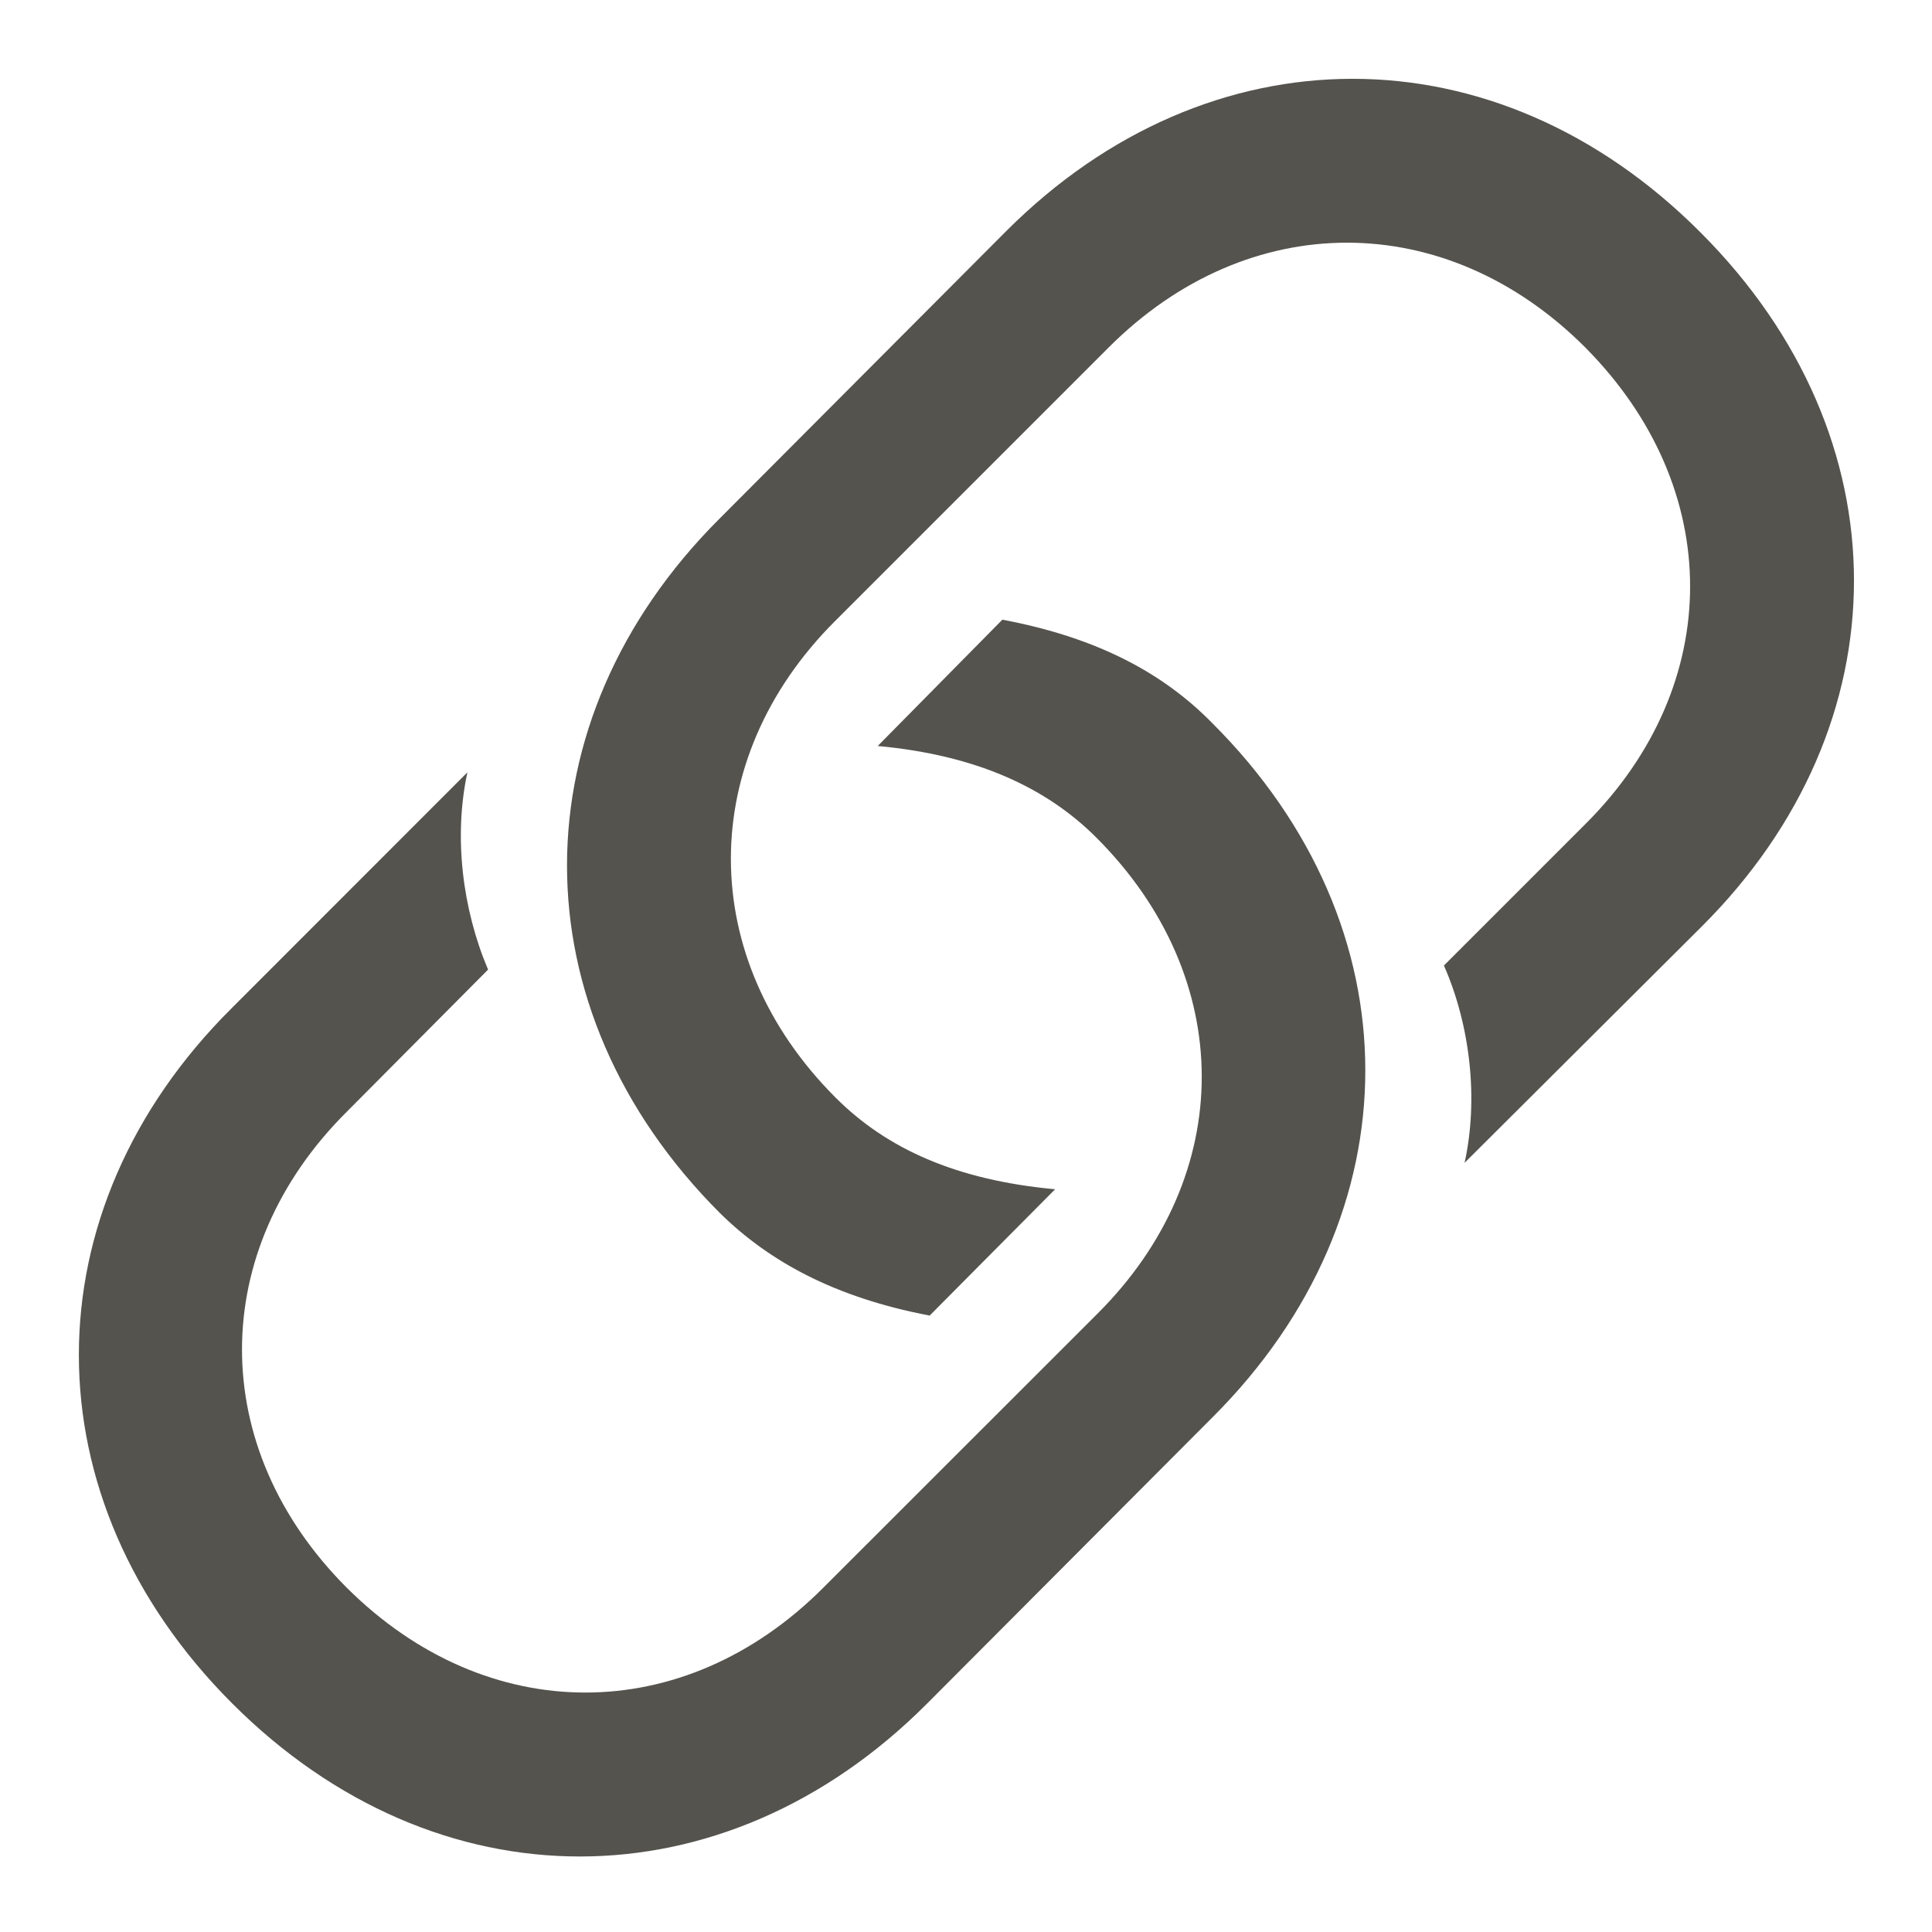
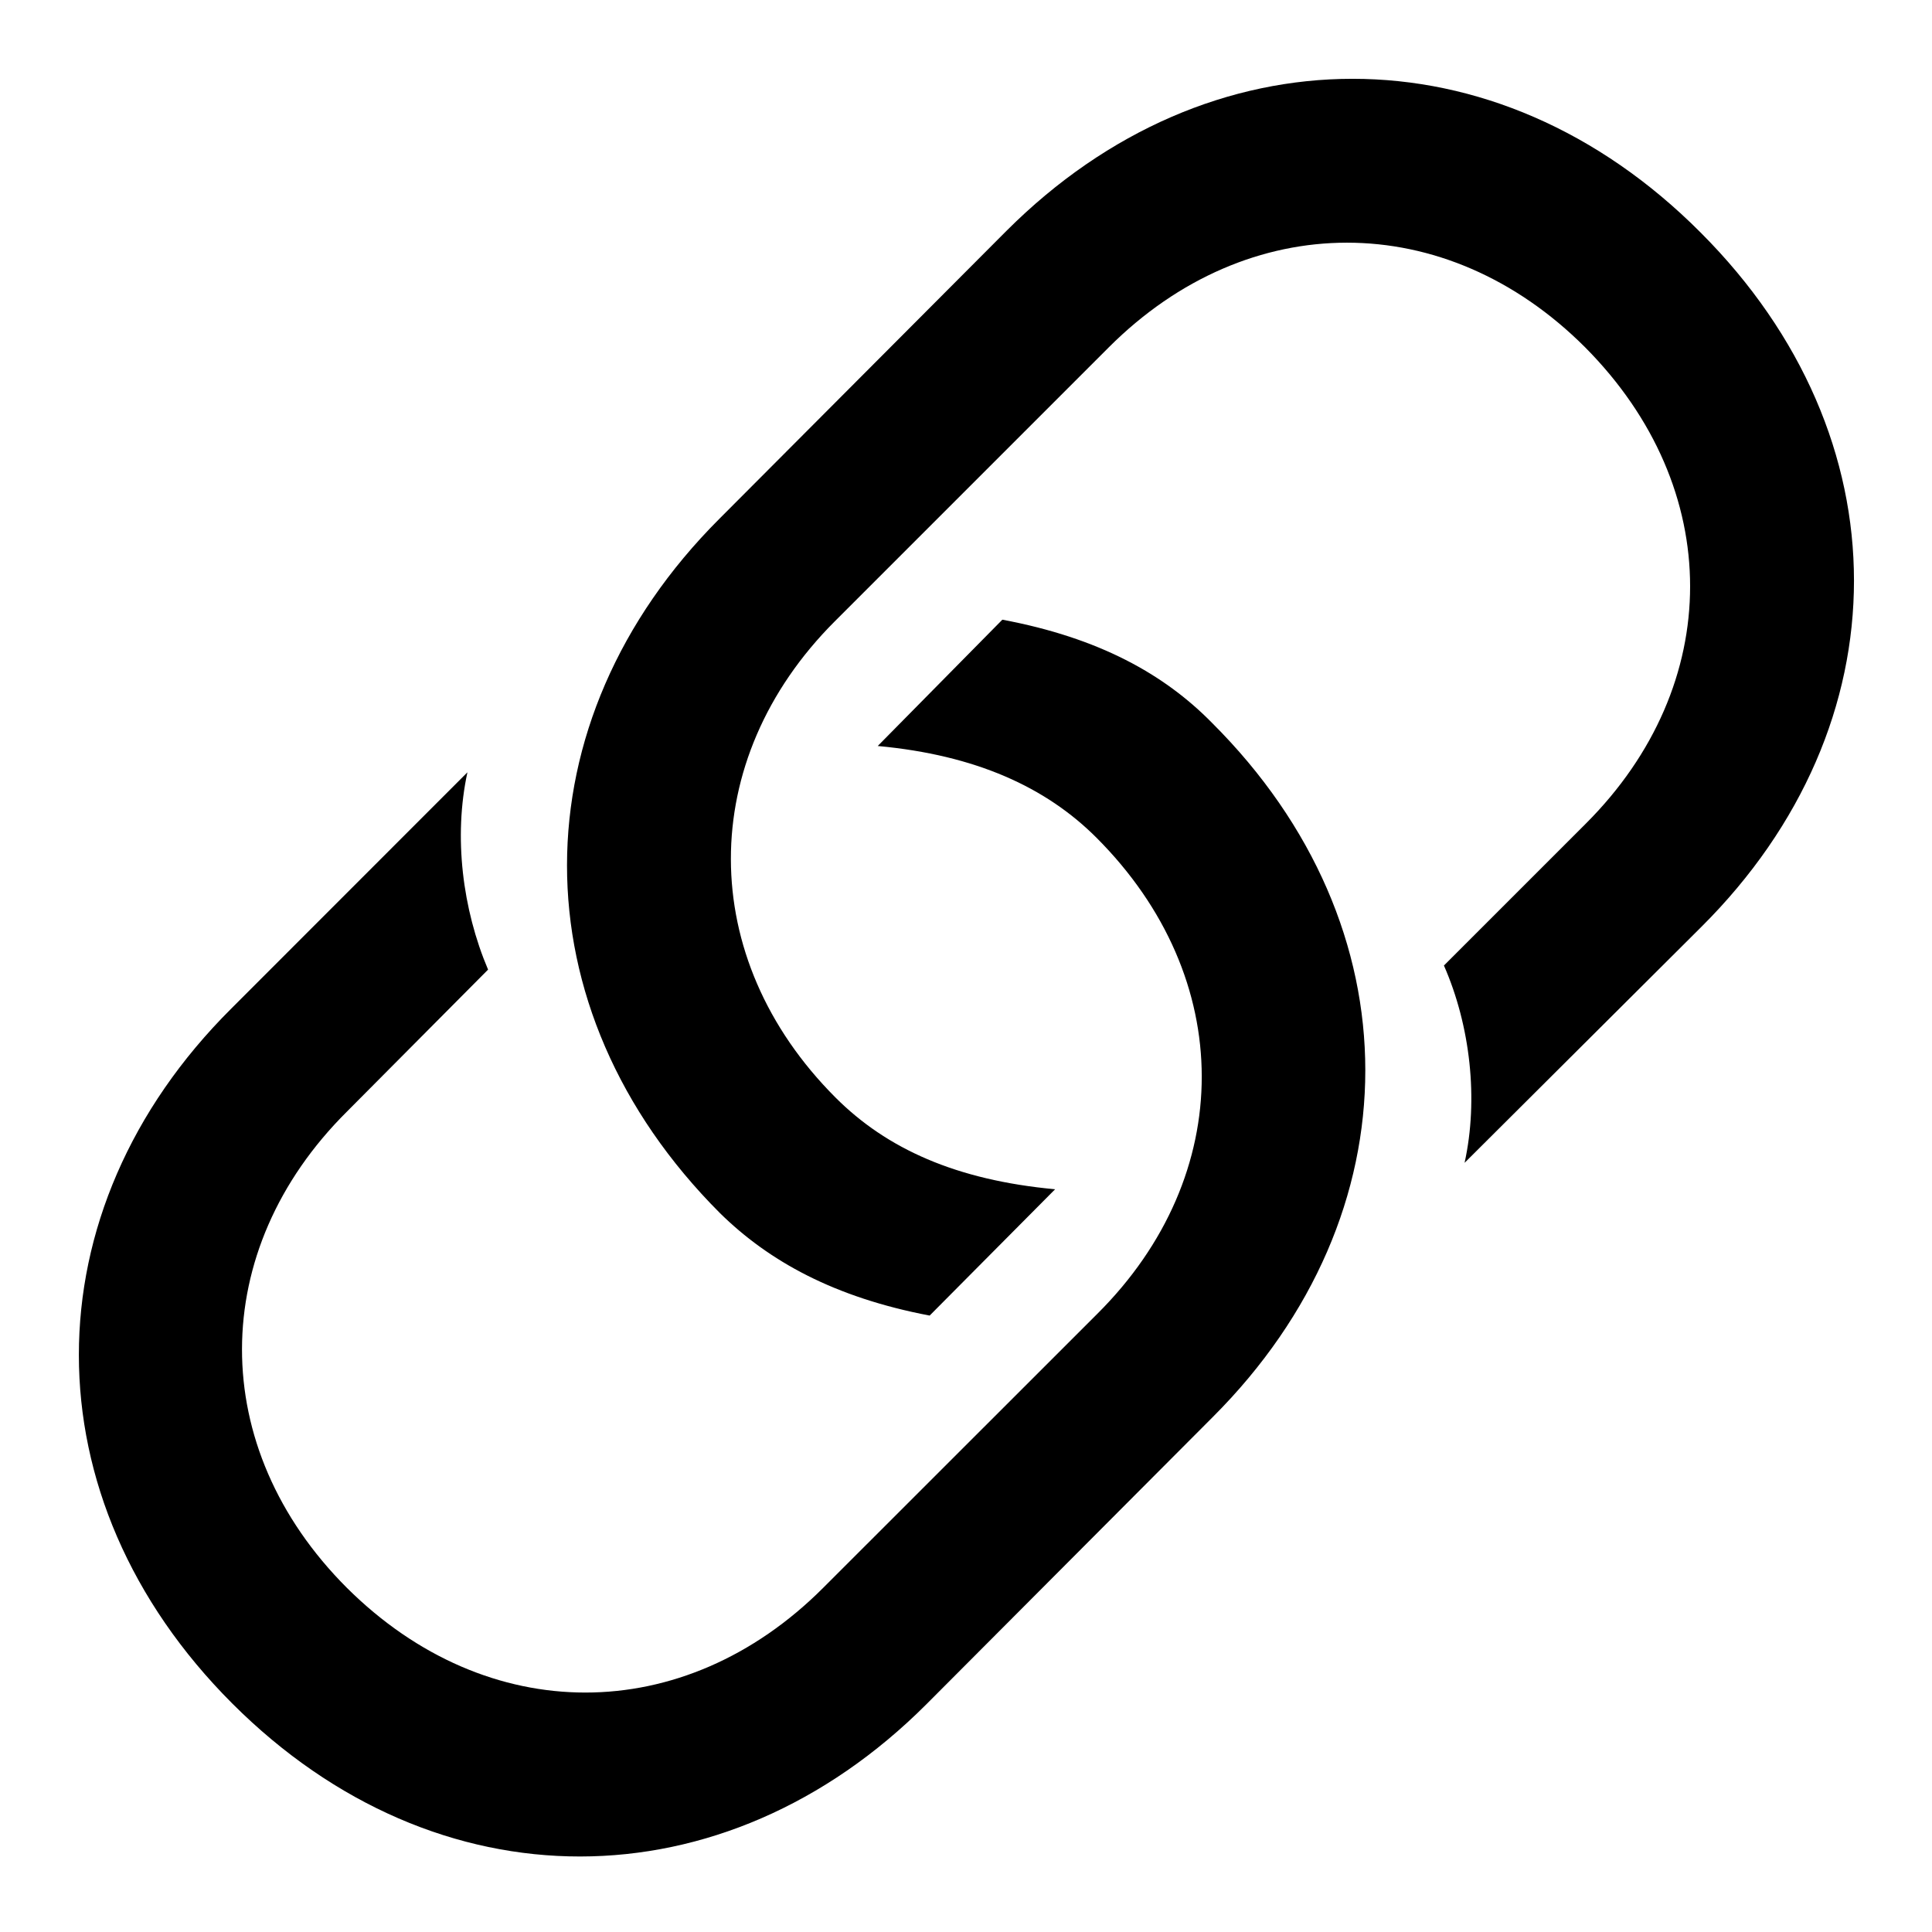
- <svg viewBox="0 0 16 16" class="link" style="width: 16px; height: 16px; display: block; fill: rgba(55, 53, 47, 0.85); flex-shrink: 0; backface-visibility: hidden;">
+ <svg viewBox="0 0 16 16" class="link" style="width: 16px; height: 16px; display: block; fill: currentColor; flex-shrink: 0; backface-visibility: hidden;">
  <path d="M7.699 10.895L8.738 9.849C7.918 9.773 7.344 9.514 6.92 9.09C5.765 7.935 5.765 6.294 6.913 5.146L9.183 2.876C10.338 1.721 11.972 1.721 13.127 2.876C14.289 4.045 14.282 5.672 13.134 6.82L11.958 7.996C12.177 8.495 12.245 9.104 12.129 9.63L14.091 7.675C15.773 6 15.779 3.621 14.084 1.926C12.389 0.224 10.01 0.237 8.335 1.912L5.956 4.298C4.281 5.973 4.268 8.352 5.963 10.047C6.366 10.443 6.906 10.744 7.699 10.895ZM8.301 5.132L7.269 6.178C8.082 6.253 8.663 6.52 9.08 6.937C10.242 8.099 10.242 9.732 9.087 10.881L6.817 13.15C5.662 14.306 4.035 14.306 2.873 13.15C1.711 11.988 1.718 10.354 2.873 9.206L4.042 8.03C3.83 7.531 3.755 6.93 3.871 6.396L1.916 8.352C0.234 10.026 0.228 12.412 1.923 14.107C3.618 15.803 5.997 15.789 7.672 14.114L10.044 11.735C11.726 10.054 11.732 7.675 10.037 5.986C9.641 5.583 9.101 5.282 8.301 5.132Z" />
</svg>
